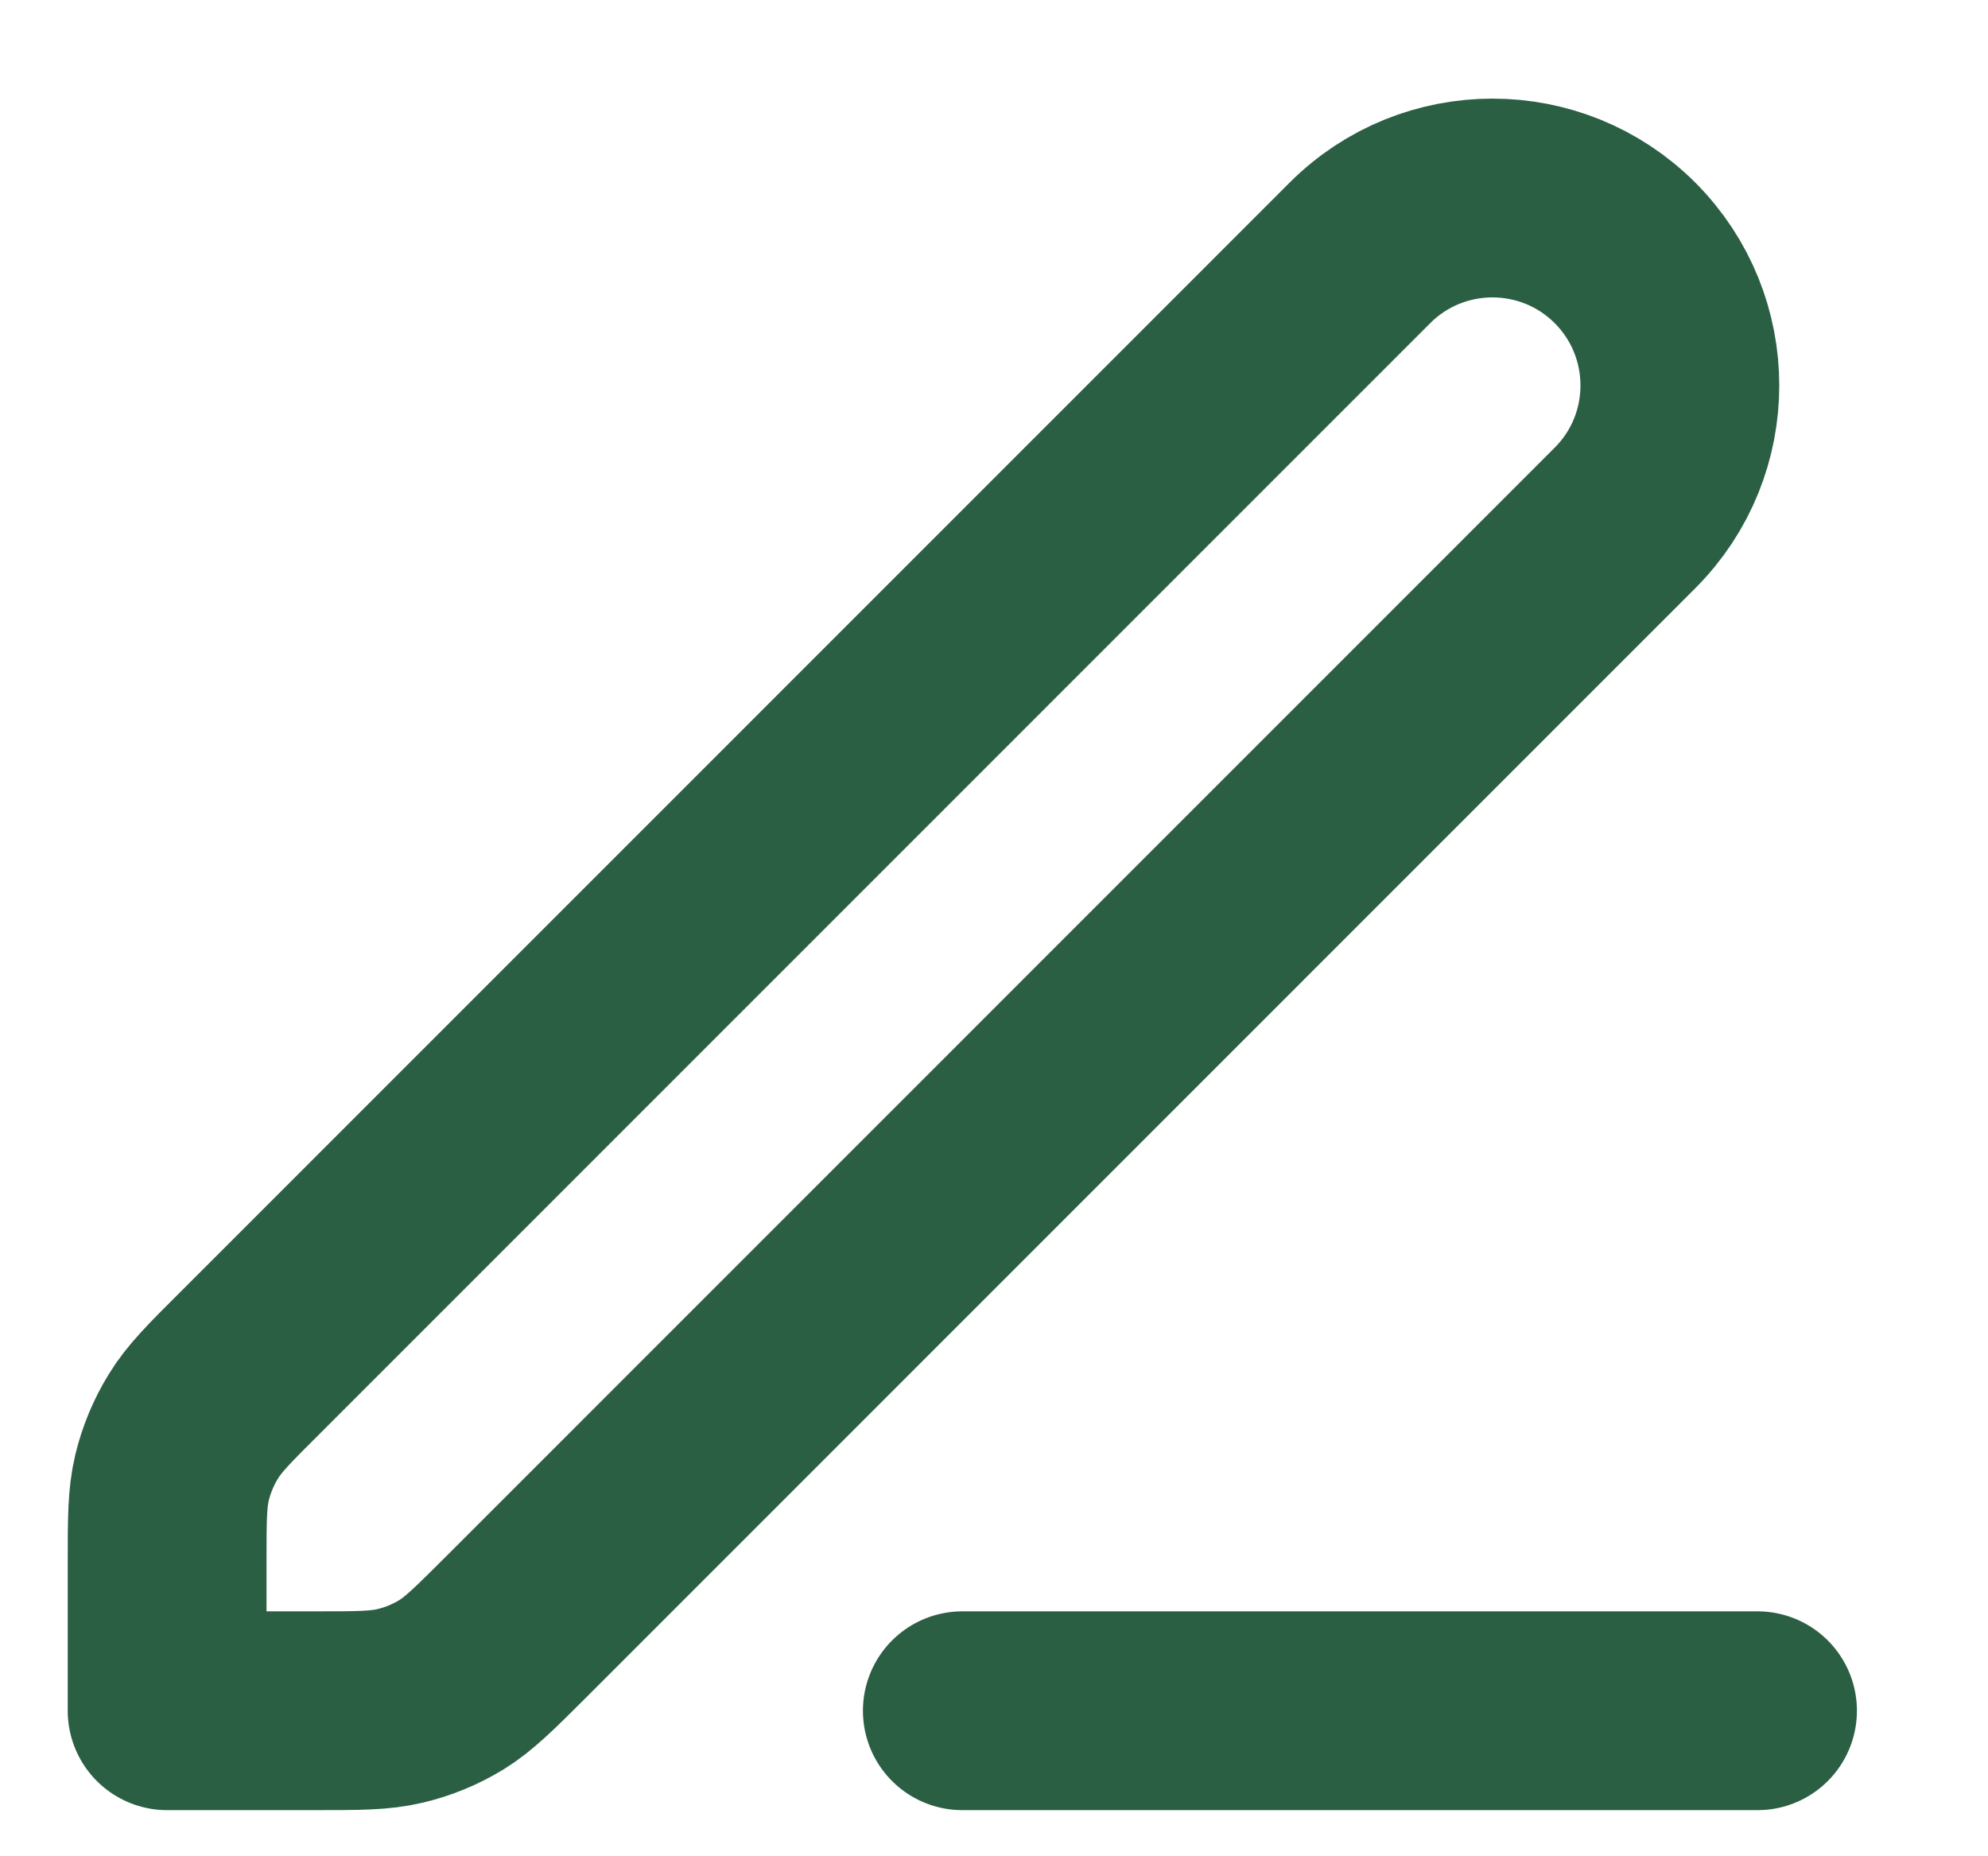
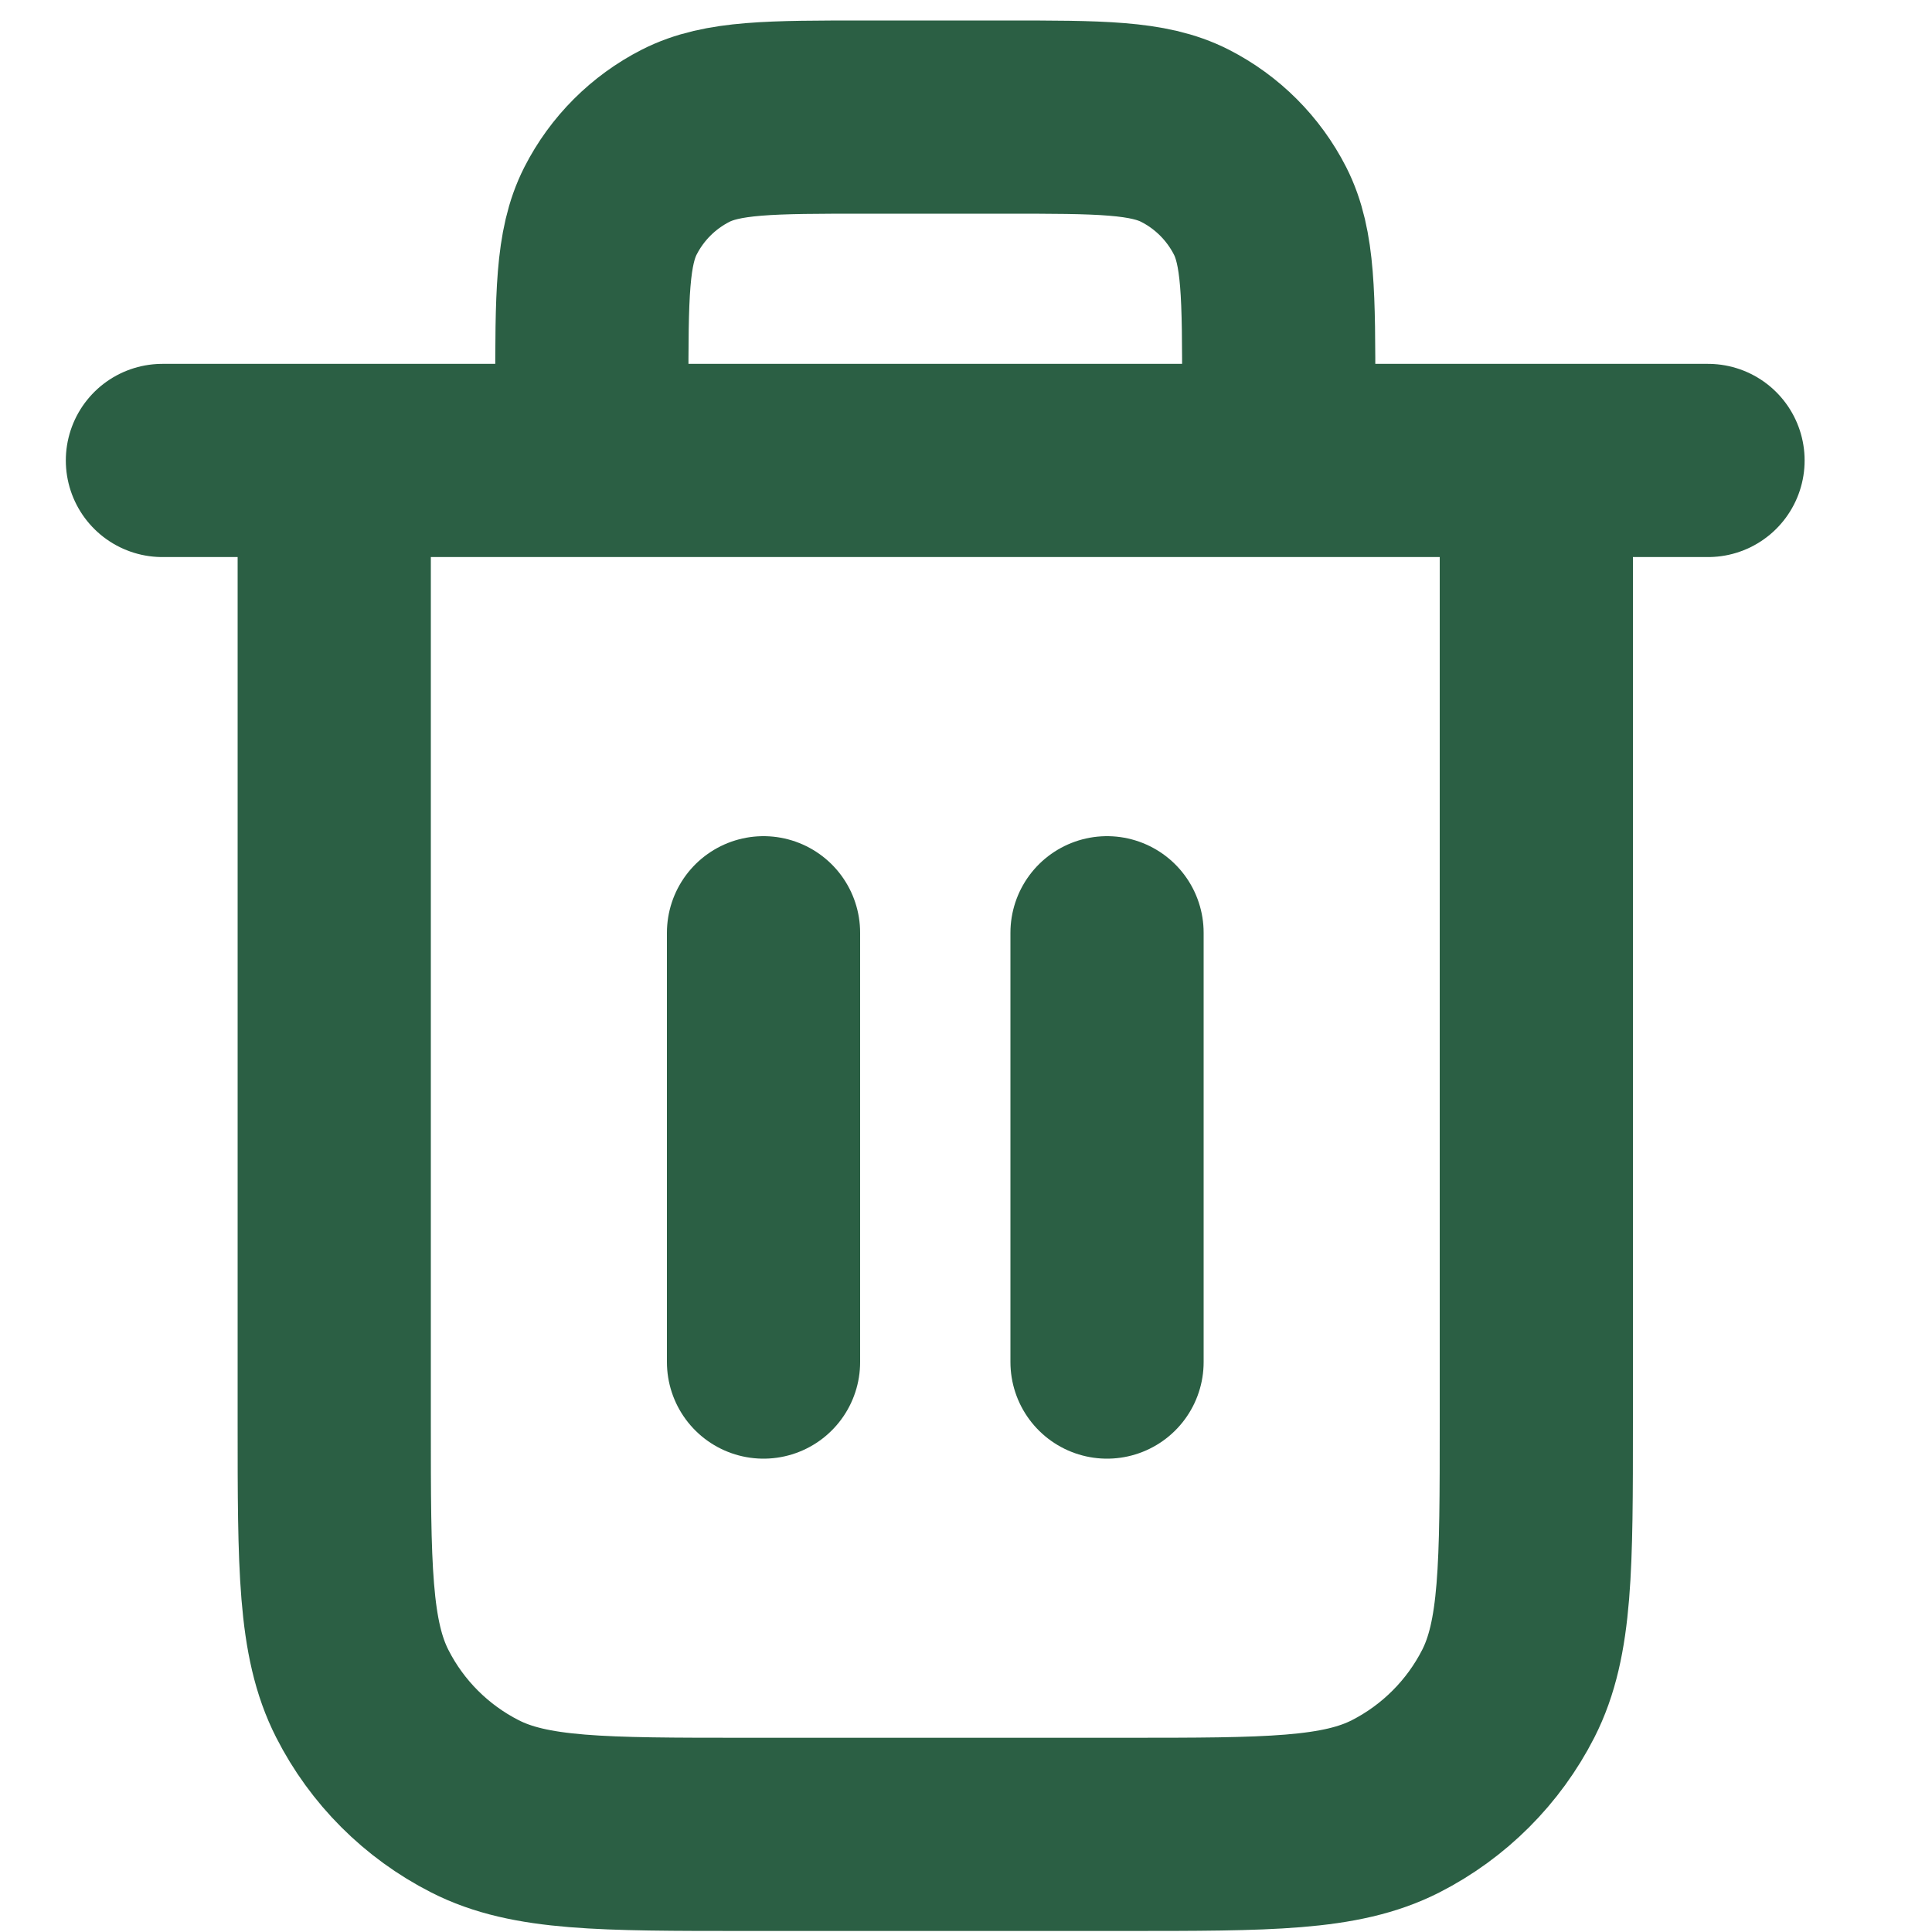
- <svg xmlns="http://www.w3.org/2000/svg" width="15" height="14" viewBox="0 0 15 14" fill="none">
-   <path d="M7.261 12.908H13.261M1.261 12.908H2.378C2.704 12.908 2.867 12.908 3.02 12.871C3.156 12.839 3.286 12.785 3.406 12.712C3.54 12.629 3.655 12.514 3.886 12.284L12.261 3.908C12.813 3.356 12.813 2.461 12.261 1.908C11.709 1.356 10.813 1.356 10.261 1.908L1.886 10.284C1.655 10.514 1.54 10.629 1.458 10.764C1.385 10.883 1.331 11.013 1.298 11.149C1.261 11.303 1.261 11.466 1.261 11.792V12.908Z" stroke="#2B5F44" stroke-width="1.5" stroke-linecap="round" stroke-linejoin="round" />
+ <svg xmlns="http://www.w3.org/2000/svg" width="15" height="15" viewBox="0 0 15 15" fill="none">
+   <path d="M9.928 3.575V3.042C9.928 2.295 9.928 1.922 9.783 1.637C9.655 1.386 9.451 1.182 9.2 1.054C8.915 0.909 8.541 0.909 7.795 0.909H6.728C5.981 0.909 5.608 0.909 5.323 1.054C5.072 1.182 4.868 1.386 4.74 1.637C4.595 1.922 4.595 2.295 4.595 3.042V3.575M5.928 7.242V10.575M8.595 7.242V10.575M1.261 3.575H13.261M11.928 3.575V11.042C11.928 12.162 11.928 12.722 11.71 13.15C11.518 13.526 11.212 13.832 10.836 14.024C10.408 14.242 9.848 14.242 8.728 14.242H5.795C4.674 14.242 4.114 14.242 3.687 14.024C3.31 13.832 3.004 13.526 2.813 13.15C2.595 12.722 2.595 12.162 2.595 11.042V3.575" stroke="#2B5F44" stroke-width="1.5" stroke-linecap="round" stroke-linejoin="round" />
</svg>
